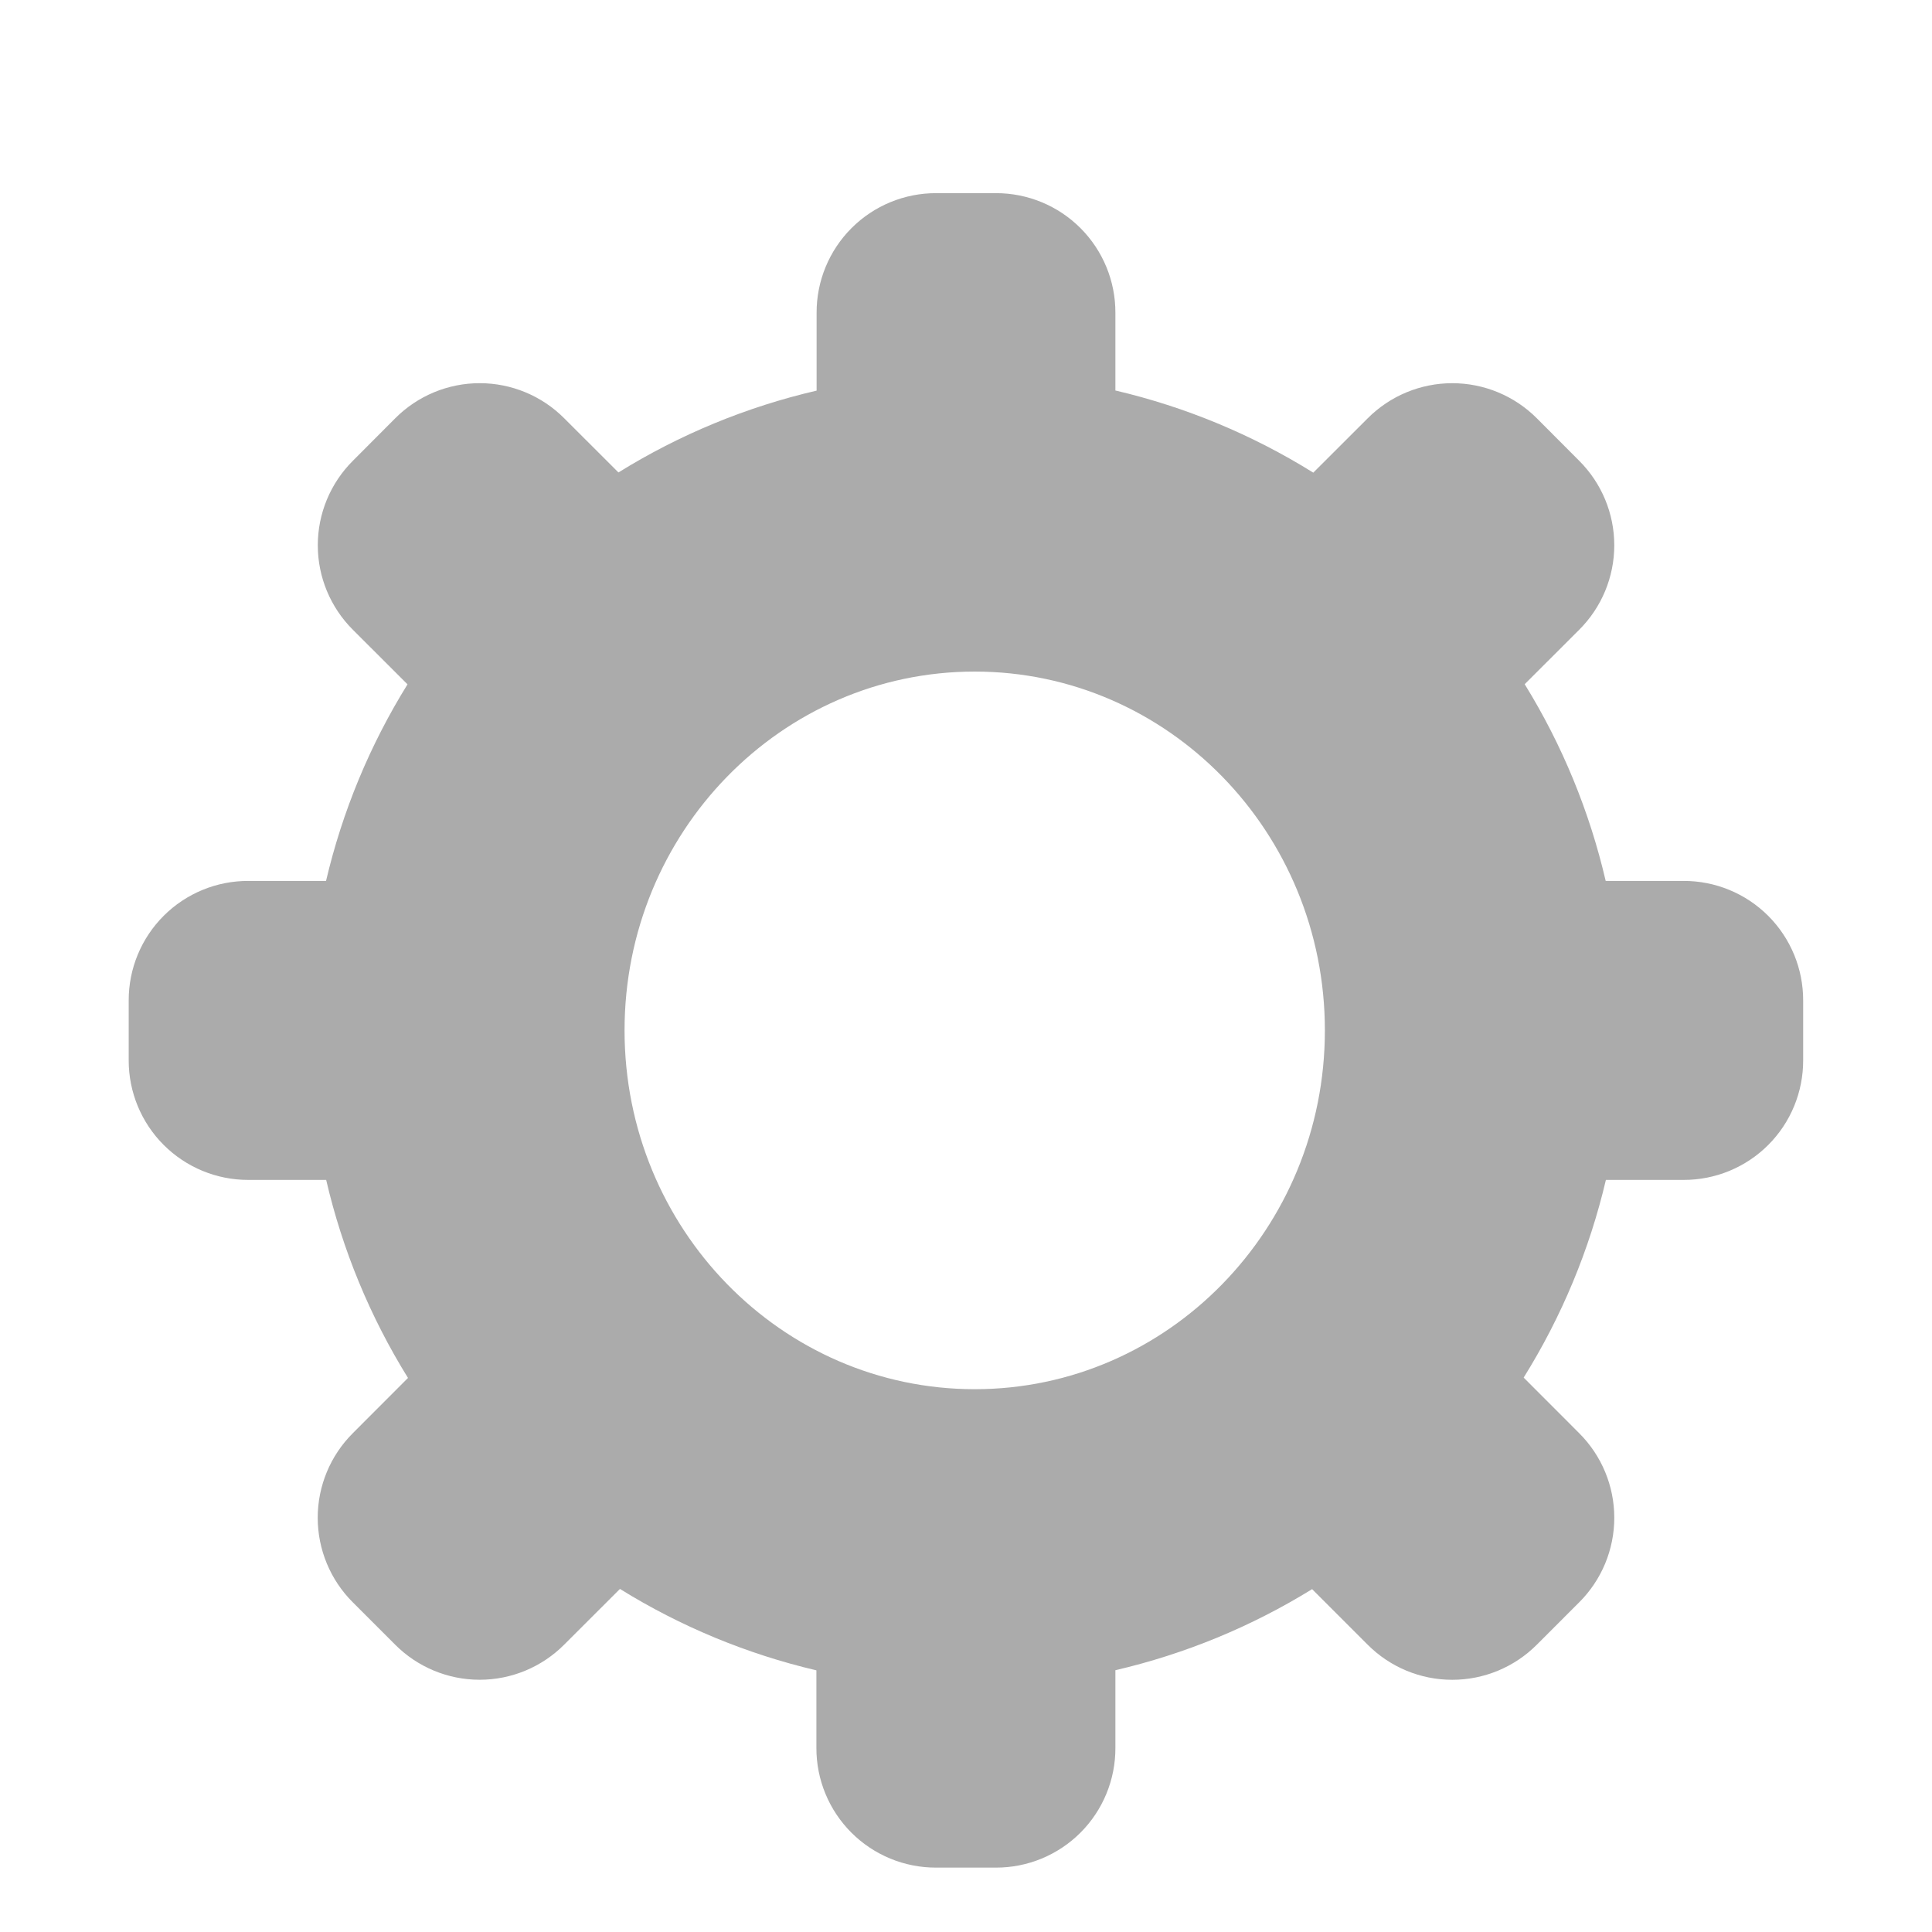
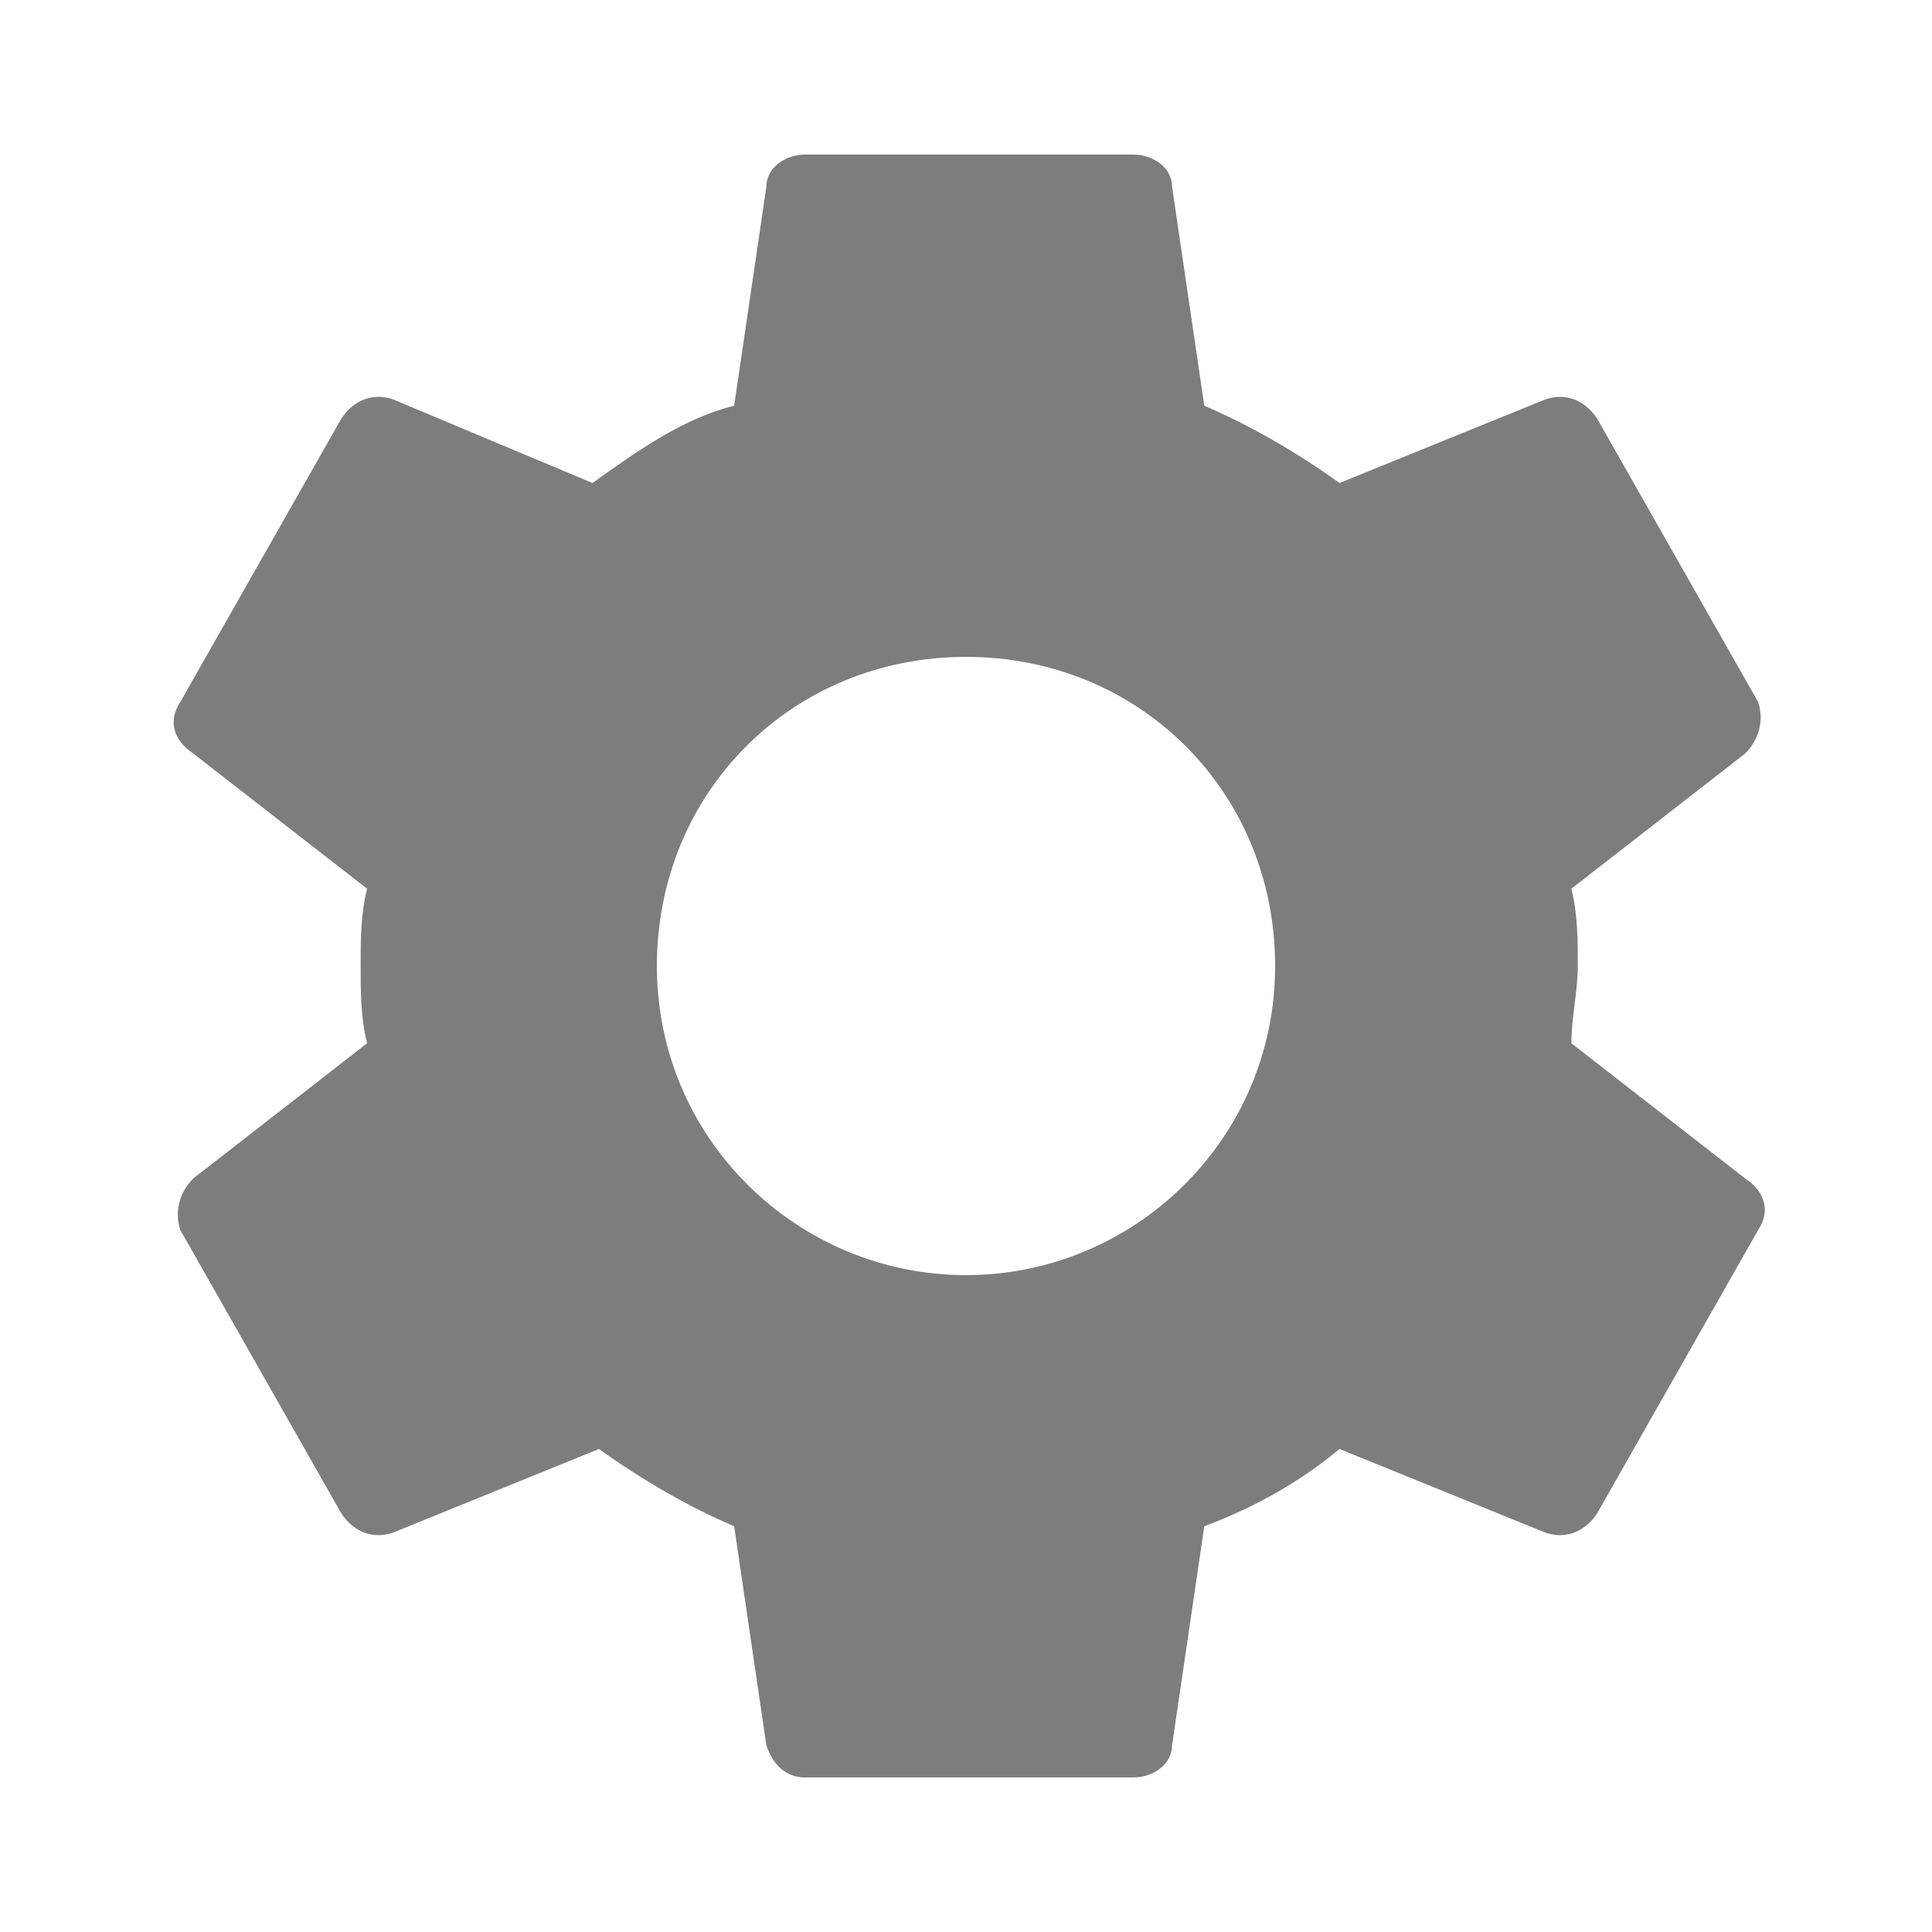
- <svg xmlns="http://www.w3.org/2000/svg" width="30" height="30" viewBox="0 0 28.147 28.147">
-   <path d="M13.64 2.814a1.738 1.738 0 0 0-1.743 1.743v1.134A9.584 9.584 0 0 0 9.01 6.883l-.789-.788a1.737 1.737 0 0 0-2.464 0l-.615.617a1.738 1.738 0 0 0 0 2.464l.795.794a9.584 9.584 0 0 0-1.187 2.864H3.62a1.738 1.738 0 0 0-1.745 1.742v.871a1.74 1.74 0 0 0 1.743 1.743h1.134a9.584 9.584 0 0 0 1.192 2.885l-.803.804a1.74 1.74 0 0 0 0 2.466l.615.615a1.738 1.738 0 0 0 2.464 0l.812-.811a9.584 9.584 0 0 0 2.862 1.186v1.132a1.74 1.74 0 0 0 1.743 1.742h.871a1.738 1.738 0 0 0 1.742-1.742v-1.134a9.584 9.584 0 0 0 2.866-1.181l.809.809a1.74 1.74 0 0 0 2.465 0l.616-.616a1.74 1.74 0 0 0 0-2.466l-.808-.809a9.584 9.584 0 0 0 1.198-2.88h1.131a1.738 1.738 0 0 0 1.743-1.743v-.87a1.738 1.738 0 0 0-1.743-1.743h-1.134a9.584 9.584 0 0 0-1.18-2.866l.793-.792a1.738 1.738 0 0 0 0-2.464l-.615-.617a1.74 1.74 0 0 0-2.466 0l-.792.791a9.584 9.584 0 0 0-2.883-1.197V4.557a1.738 1.738 0 0 0-1.74-1.743zm.56 6.97a5.102 5.227 0 0 1 5.102 5.228 5.102 5.227 0 0 1-5.101 5.227 5.102 5.227 0 0 1-5.102-5.227A5.102 5.227 0 0 1 14.2 9.784z" opacity=".33" />
+ <svg xmlns="http://www.w3.org/2000/svg" version="1.0" id="图层_1" width="30" height="30" x="0px" y="0px" viewBox="0 0 30 30" style="enable-background:new 0 0 30 30;" xml:space="preserve">
+   <style type="text/css">
+ 	.st0{opacity:0.51;}
+ </style>
+   <path class="st0" d="M24.4,16.2c0-0.4,0.1-0.8,0.1-1.2s0-0.8-0.1-1.2l2.7-2.1c0.2-0.2,0.3-0.5,0.2-0.8l-2.5-4.4  c-0.2-0.3-0.5-0.4-0.8-0.3l-3.2,1.3c-0.7-0.5-1.4-0.9-2.1-1.2l-0.5-3.4c0-0.3-0.3-0.5-0.6-0.5h-5.1c-0.3,0-0.6,0.2-0.6,0.5l-0.5,3.4  C10.6,6.5,9.9,7,9.2,7.5L6.1,6.2c-0.3-0.1-0.6,0-0.8,0.3l-2.5,4.4c-0.2,0.3-0.1,0.6,0.2,0.8l2.7,2.1c-0.1,0.4-0.1,0.8-0.1,1.2  c0,0.4,0,0.8,0.1,1.2l-2.7,2.1c-0.2,0.2-0.3,0.5-0.2,0.8l2.5,4.4c0.2,0.3,0.5,0.4,0.8,0.3l3.2-1.3c0.7,0.5,1.4,0.9,2.1,1.2l0.5,3.4  c0.1,0.3,0.3,0.5,0.6,0.5h5.1c0.3,0,0.6-0.2,0.6-0.5l0.5-3.4c0.8-0.3,1.5-0.7,2.1-1.2l3.2,1.3c0.3,0.1,0.6,0,0.8-0.3l2.5-4.4  c0.2-0.3,0.1-0.6-0.2-0.8C27.1,18.3,24.4,16.2,24.4,16.2z M15,19.8c-2.6,0-4.8-2.1-4.8-4.8s2.1-4.8,4.8-4.8s4.8,2.1,4.8,4.8  S17.6,19.8,15,19.8z" />
</svg>
